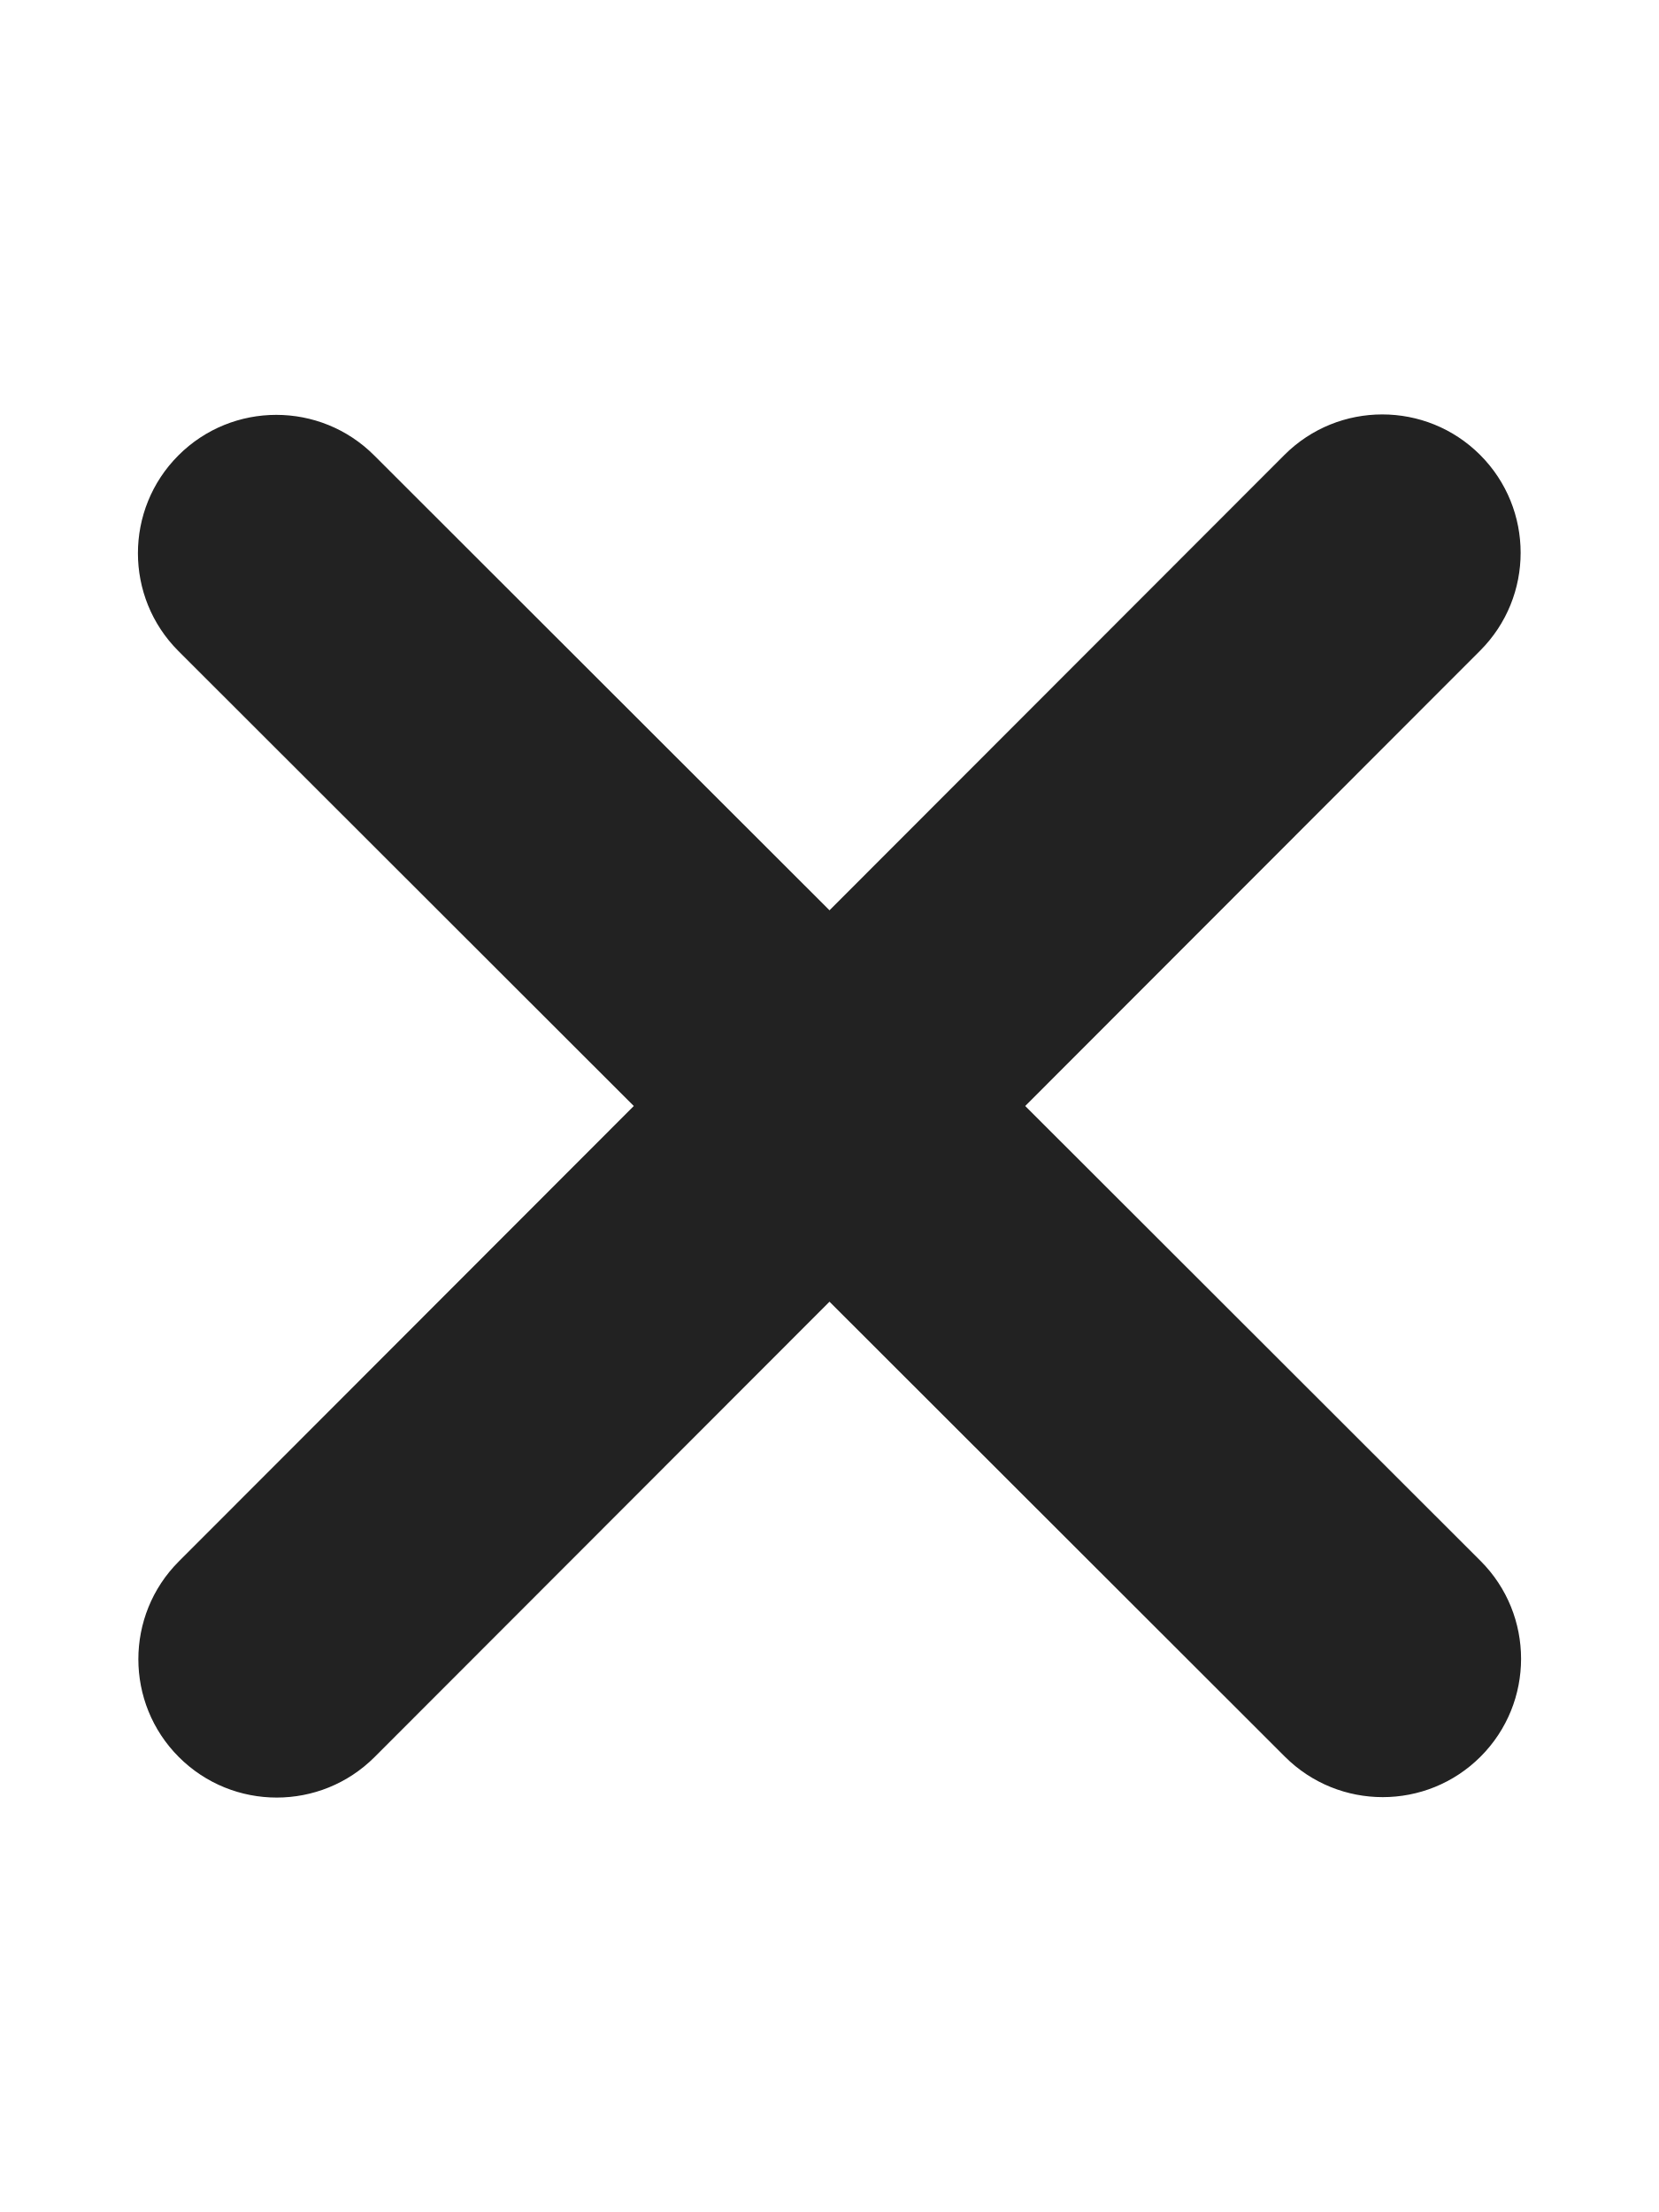
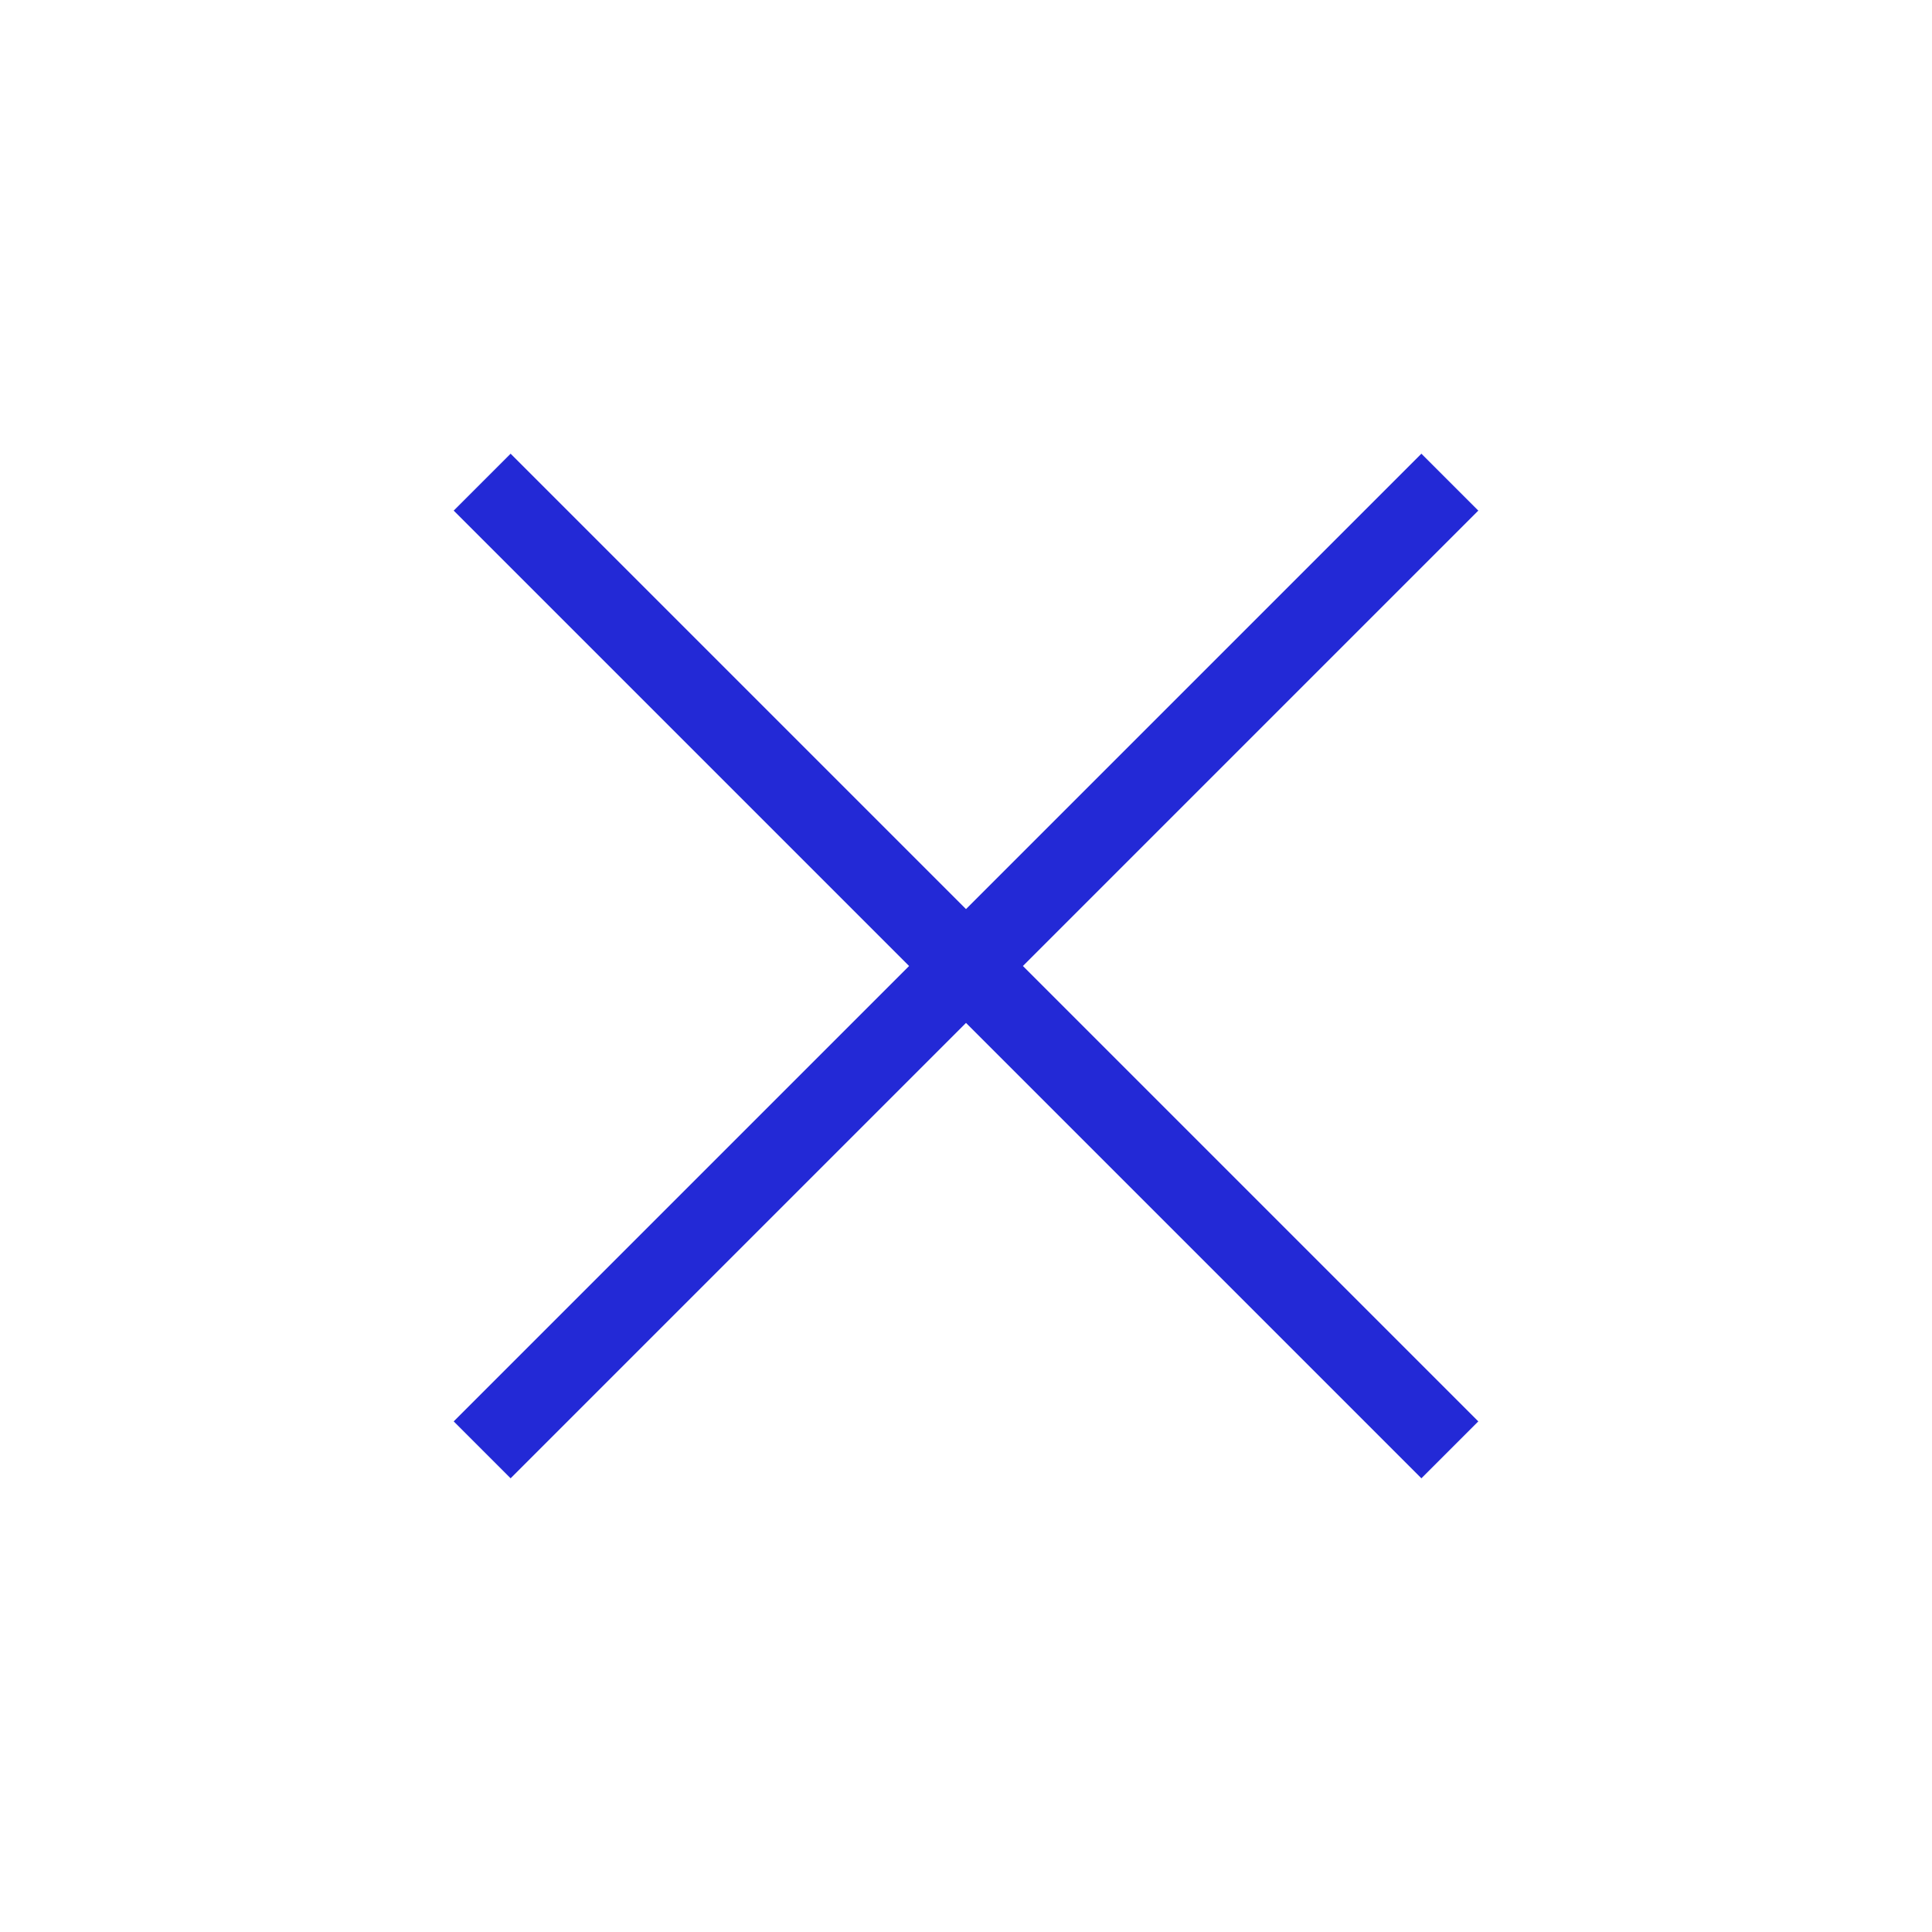
- <svg xmlns="http://www.w3.org/2000/svg" viewBox="0 0 384 512">
-   <path style="fill: #222;" d="M342.6 150.6c12.5-12.5 12.5-32.8 0-45.3s-32.8-12.5-45.3 0L192 210.7 86.6 105.4c-12.5-12.5-32.8-12.5-45.3 0s-12.5 32.8 0 45.3L146.7 256 41.4 361.4c-12.5 12.5-12.5 32.8 0 45.3s32.8 12.5 45.3 0L192 301.3 297.4 406.6c12.5 12.5 32.8 12.5 45.3 0s12.5-32.8 0-45.3L237.3 256 342.6 150.6z" />
+ <svg xmlns="http://www.w3.org/2000/svg" aria-labelledby="closeIconTitle" color="#222" fill="#222" height="48px" role="img" stroke="#2329D6" stroke-linecap="square" stroke-linejoin="miter" stroke-width="1" viewBox="0 0 24 24" width="48px">
+   <path d="M6.343 6.343L17.657 17.657M6.343 17.657L17.657 6.343" />
</svg>
